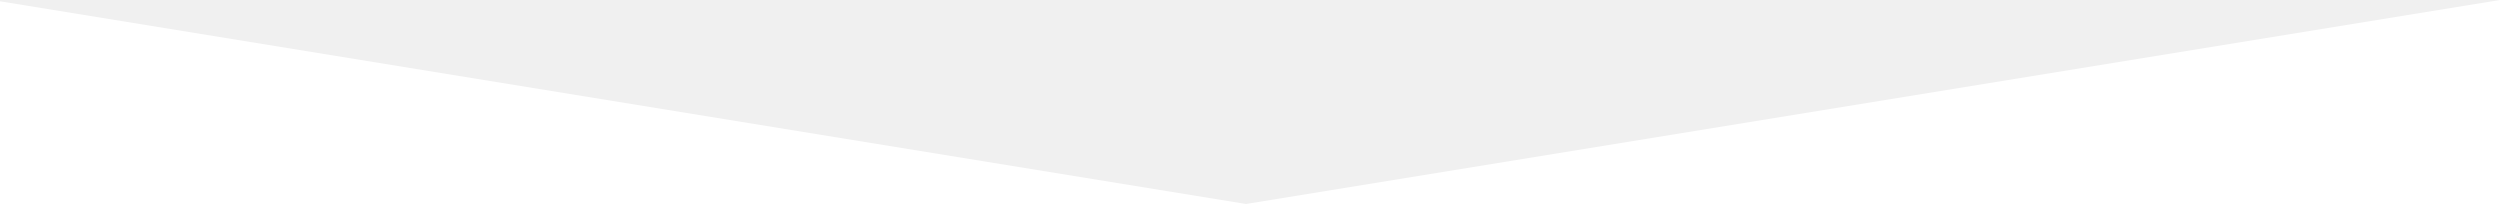
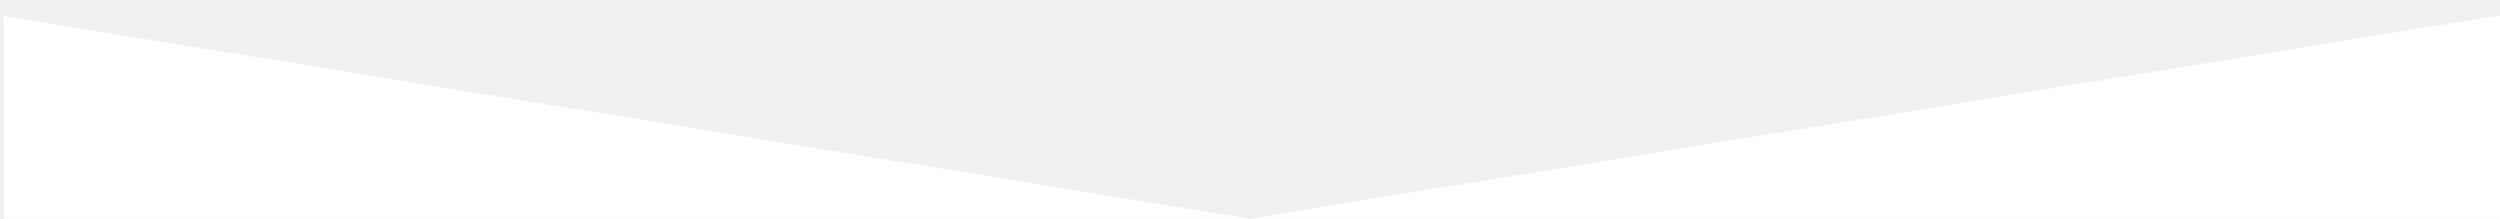
- <svg xmlns="http://www.w3.org/2000/svg" width="320" height="26.111" viewBox="440.469 30.889 320 26.111">
+ <svg xmlns="http://www.w3.org/2000/svg" width="320" height="28" viewBox="440 29 320 28" preserveAspectRatio="none">
  <path fill="#FFF" d="M760.469 57V30.889L599.955 57zm-320 0h159.486L440.469 31.056z" />
</svg>
